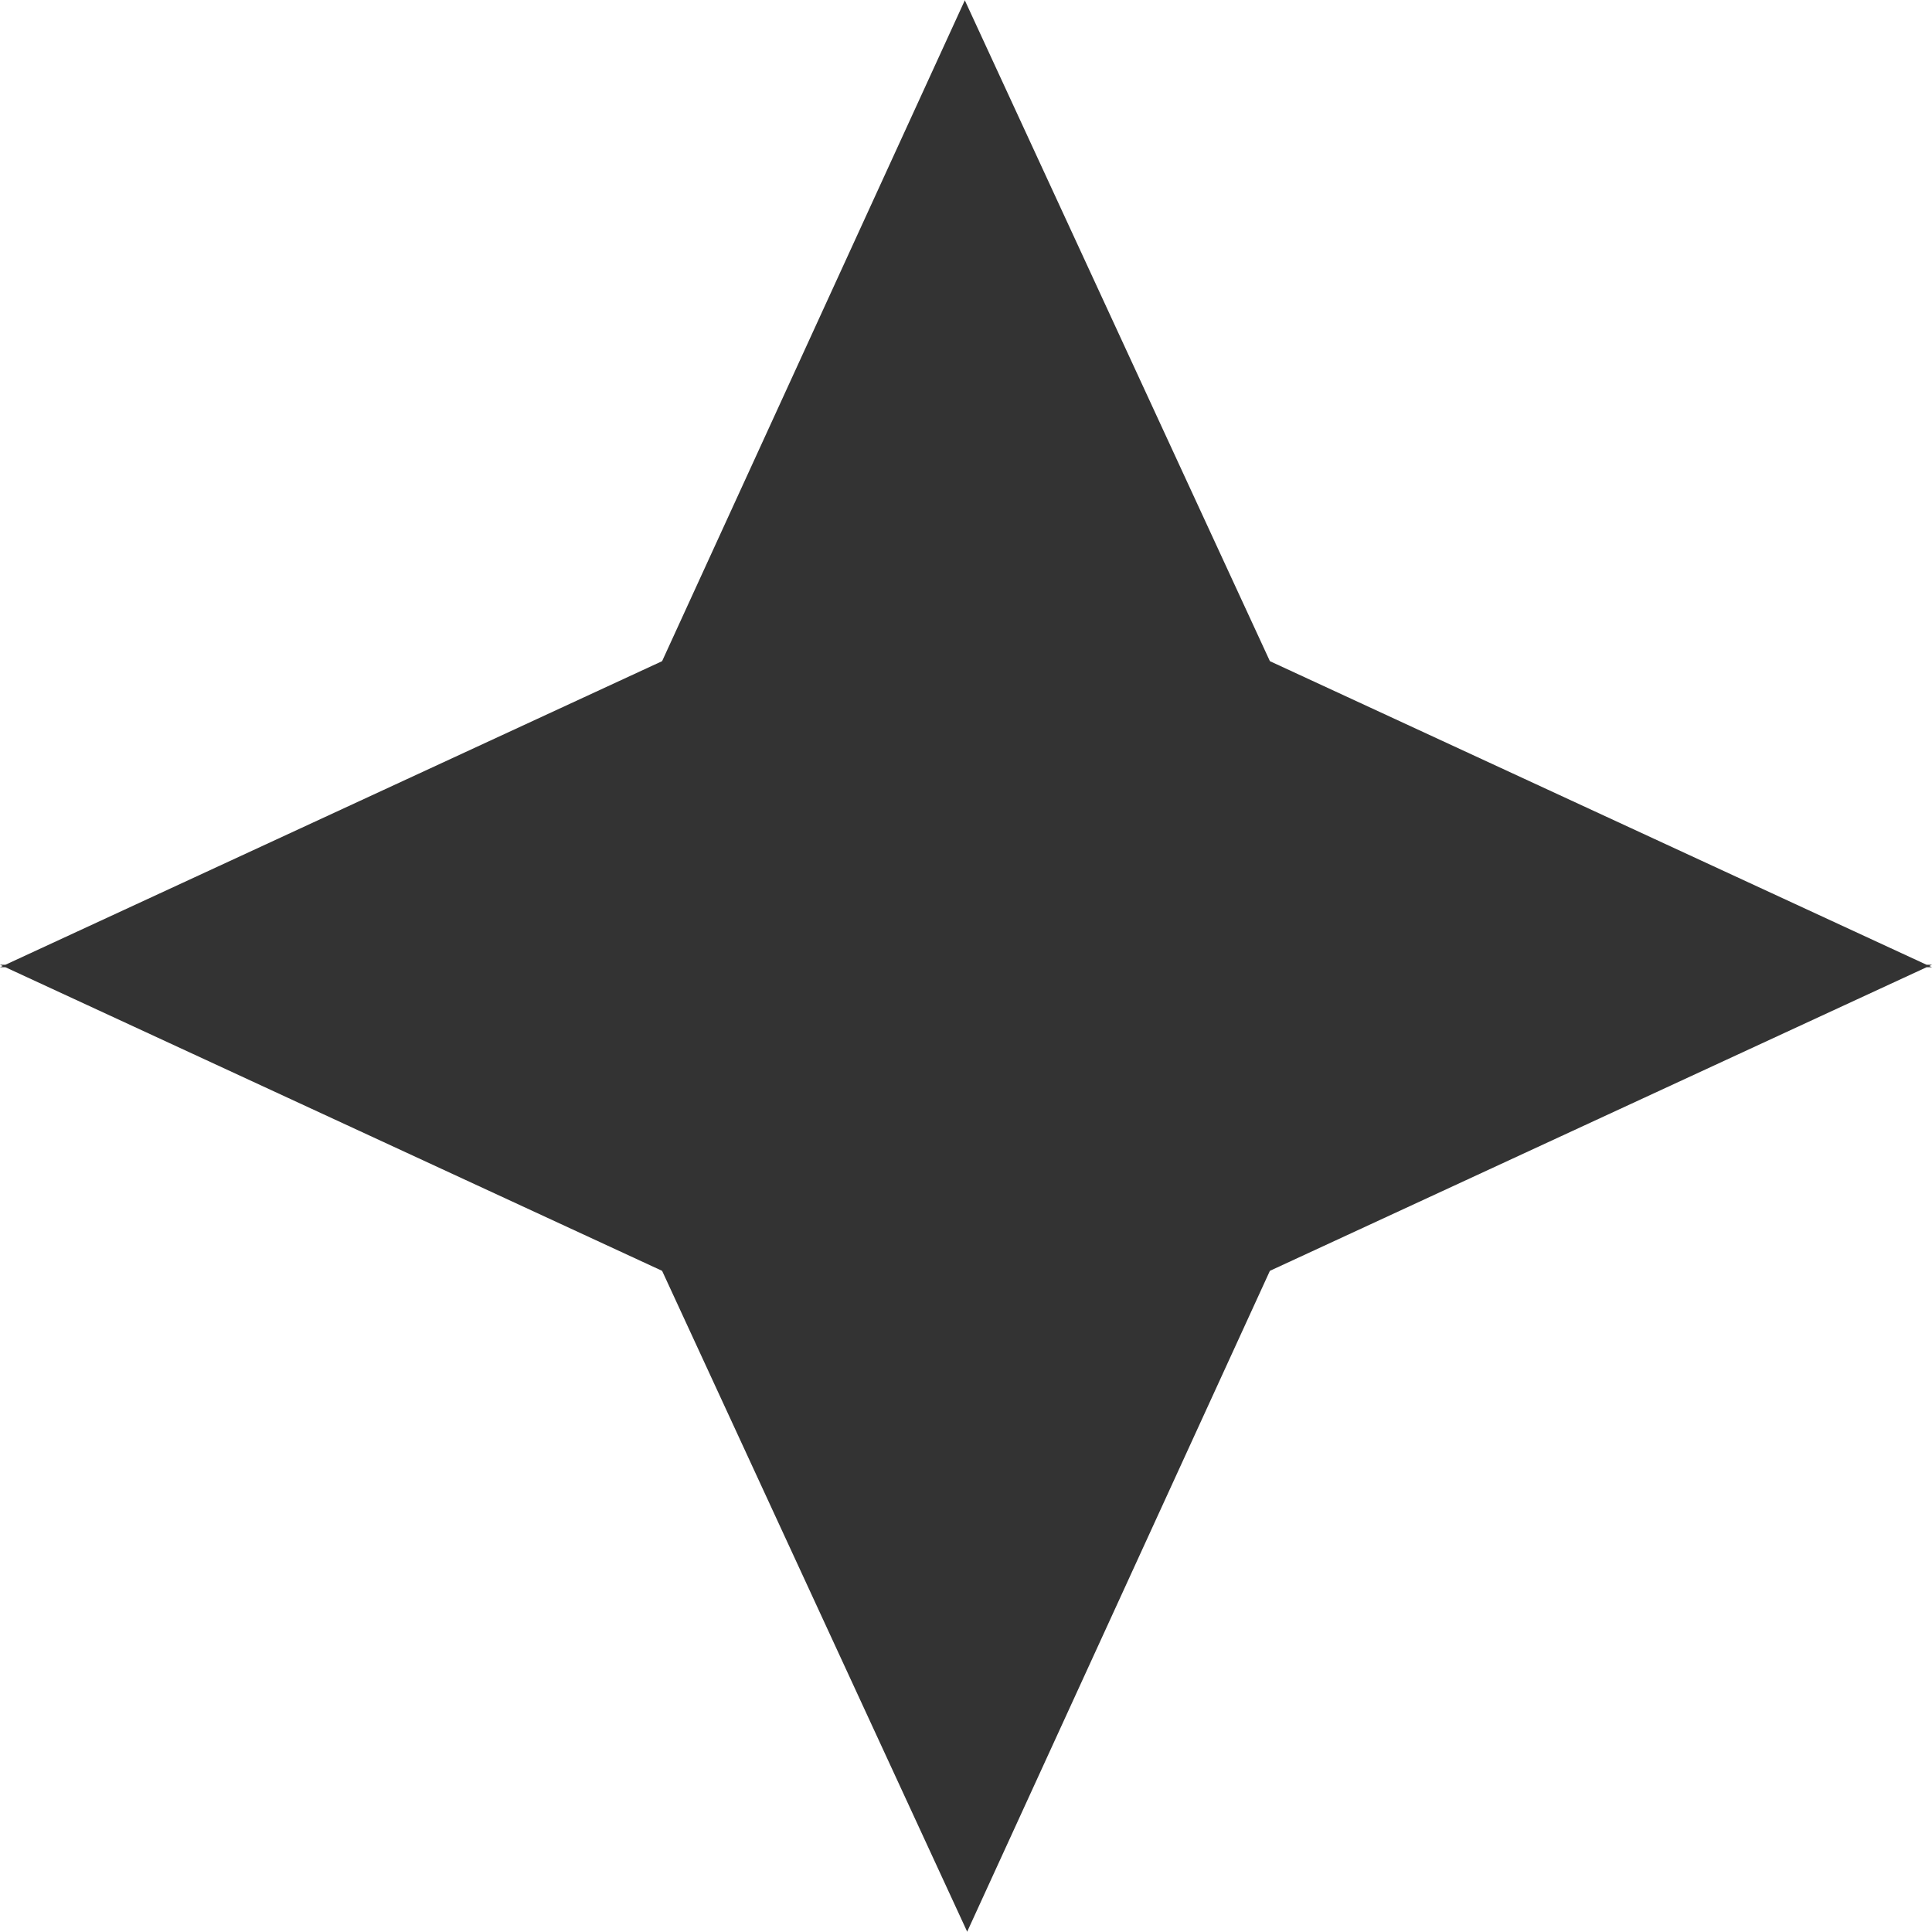
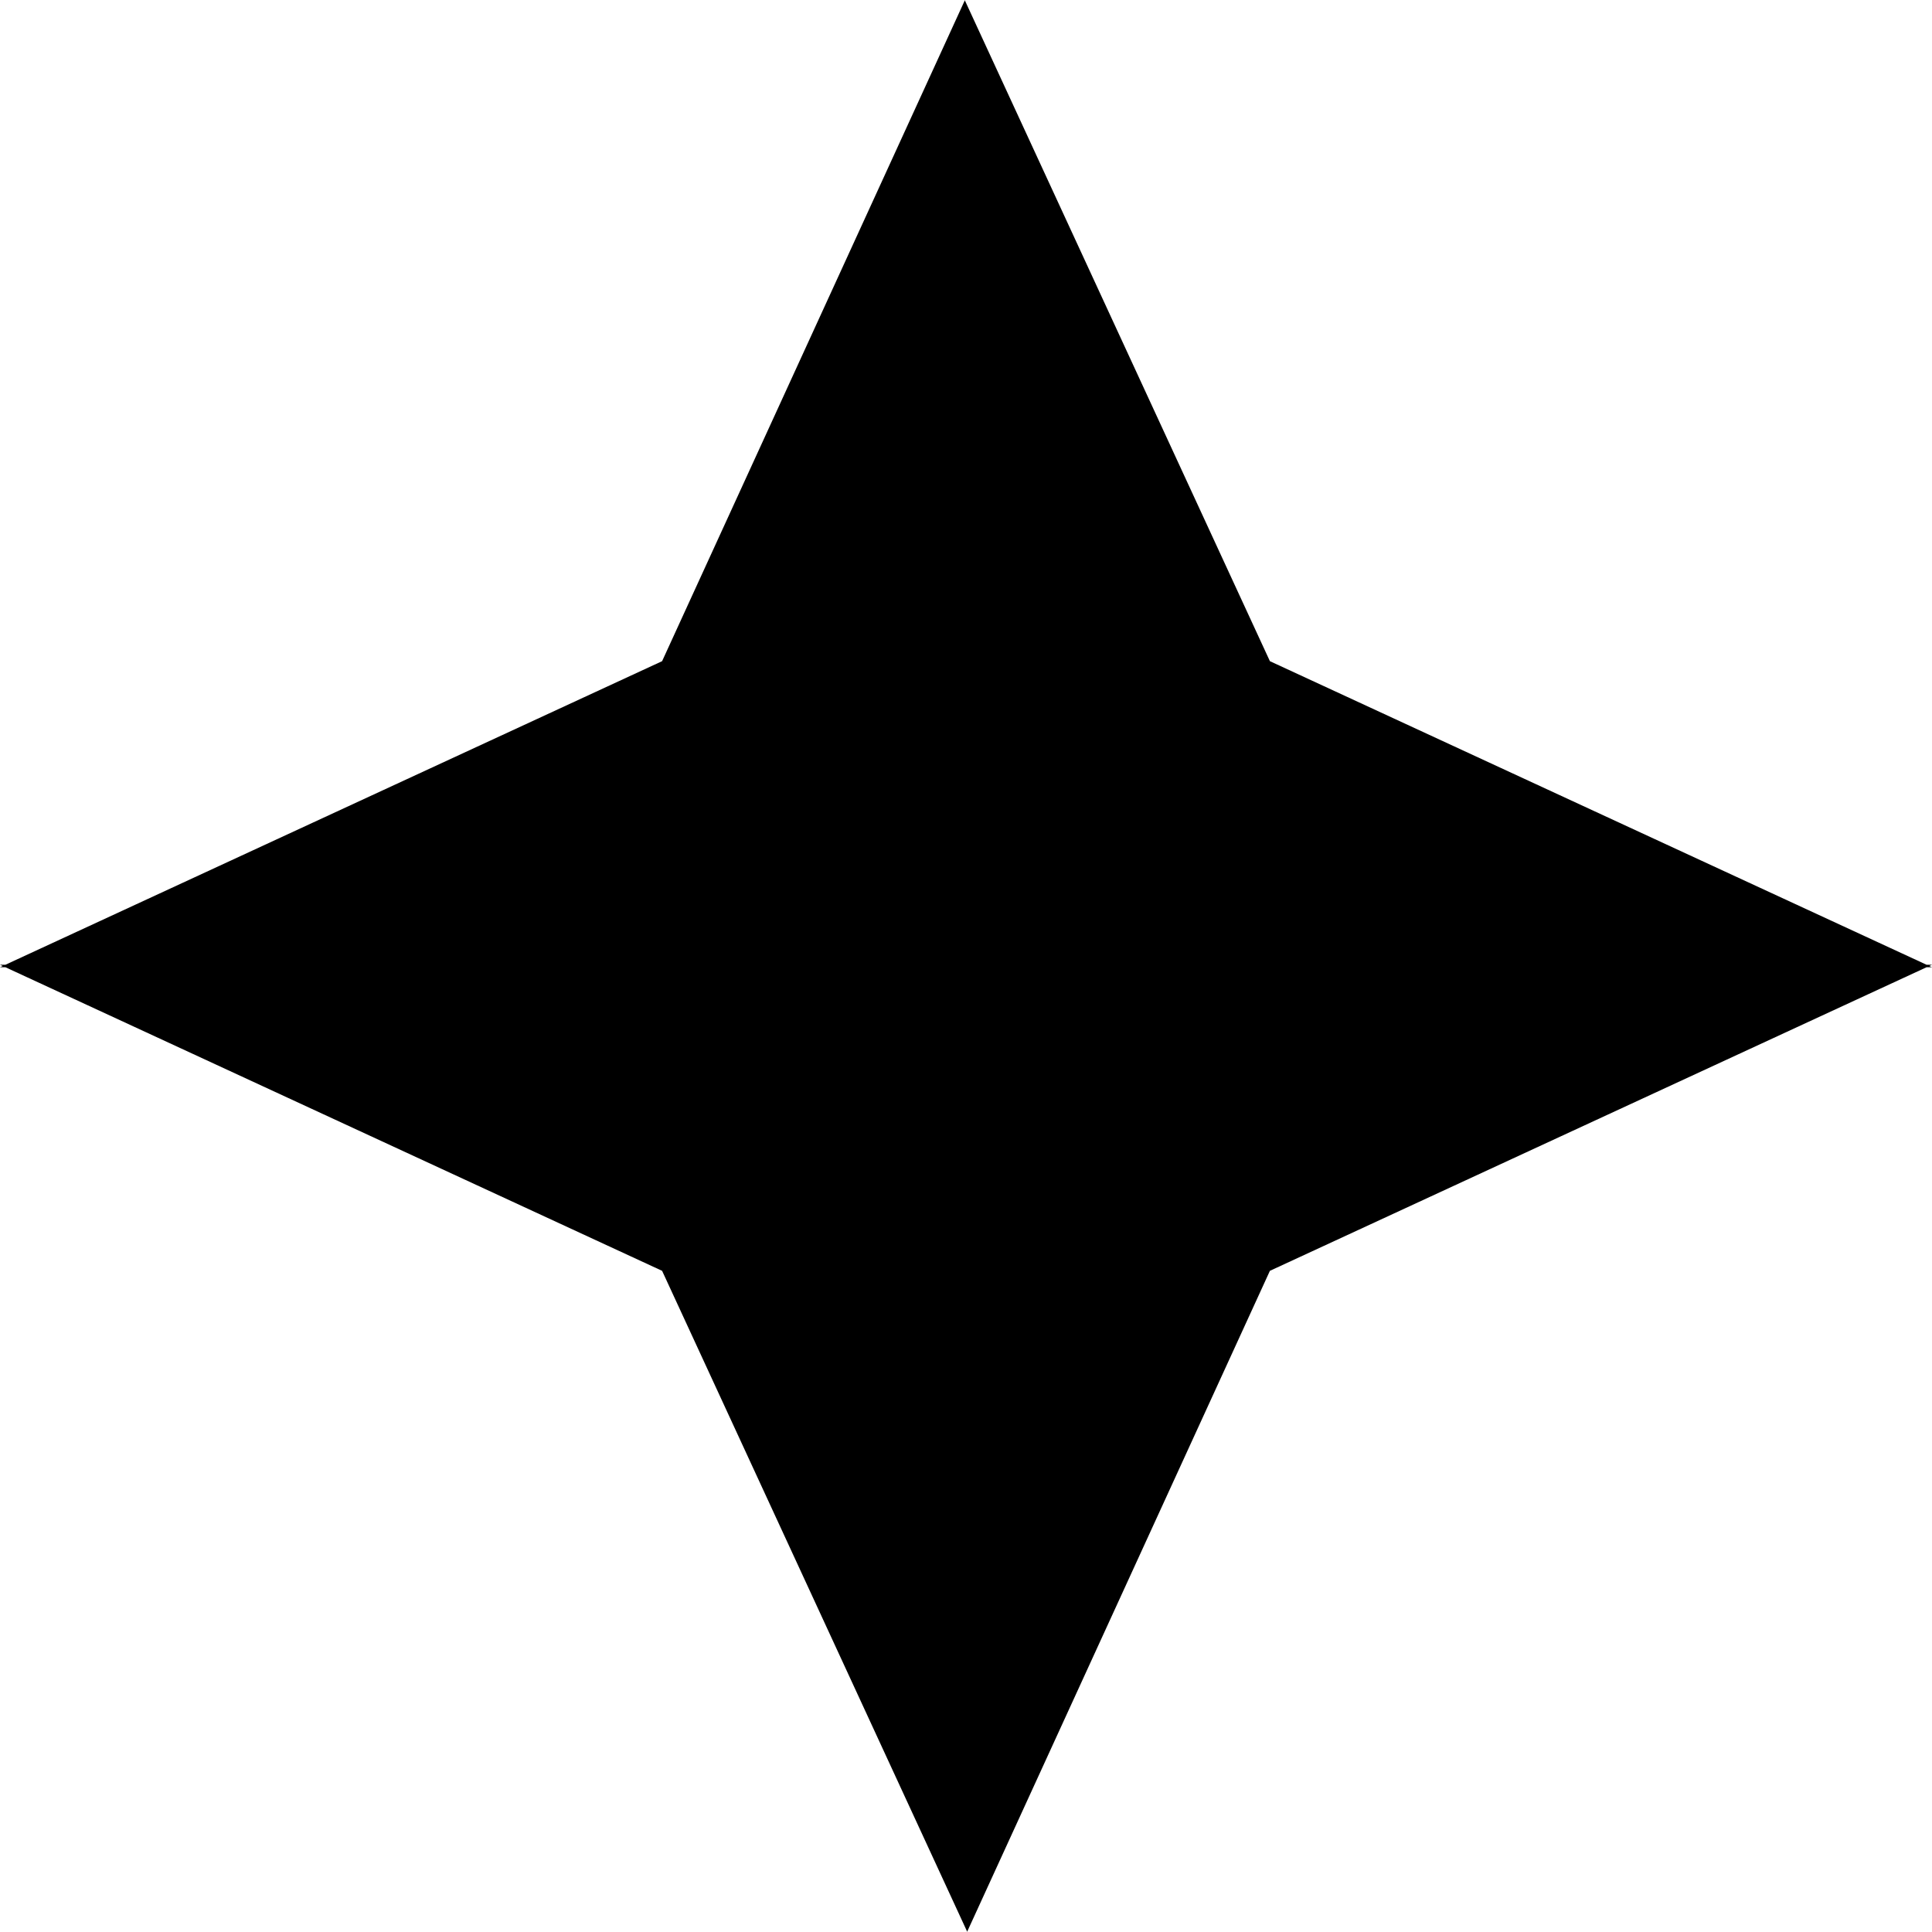
<svg xmlns="http://www.w3.org/2000/svg" width="500" height="500" viewBox="0 0 500 500" fill="none">
-   <path fill-rule="evenodd" clip-rule="evenodd" d="M328.649 171.111L498.591 249.675L500 249.673L499.293 250L500 250.327L498.591 250.323L328.649 328.889L250.341 499.838L250.342 500L171.351 328.889L1.408 250.323L0 250.327L0.706 250L0 249.673L1.408 249.675L171.351 171.111L249.658 0.161V0L328.649 171.111Z" fill="#333333" />
+   <path fill-rule="evenodd" clip-rule="evenodd" d="M328.649 171.111L498.591 249.675L500 249.673L499.293 250L500 250.327L498.591 250.323L328.649 328.889L250.341 499.838L250.342 500L171.351 328.889L1.408 250.323L0 250.327L0.706 250L0 249.673L1.408 249.675L171.351 171.111L249.658 0.161V0L328.649 171.111Z" fill="#000000" />
</svg>
